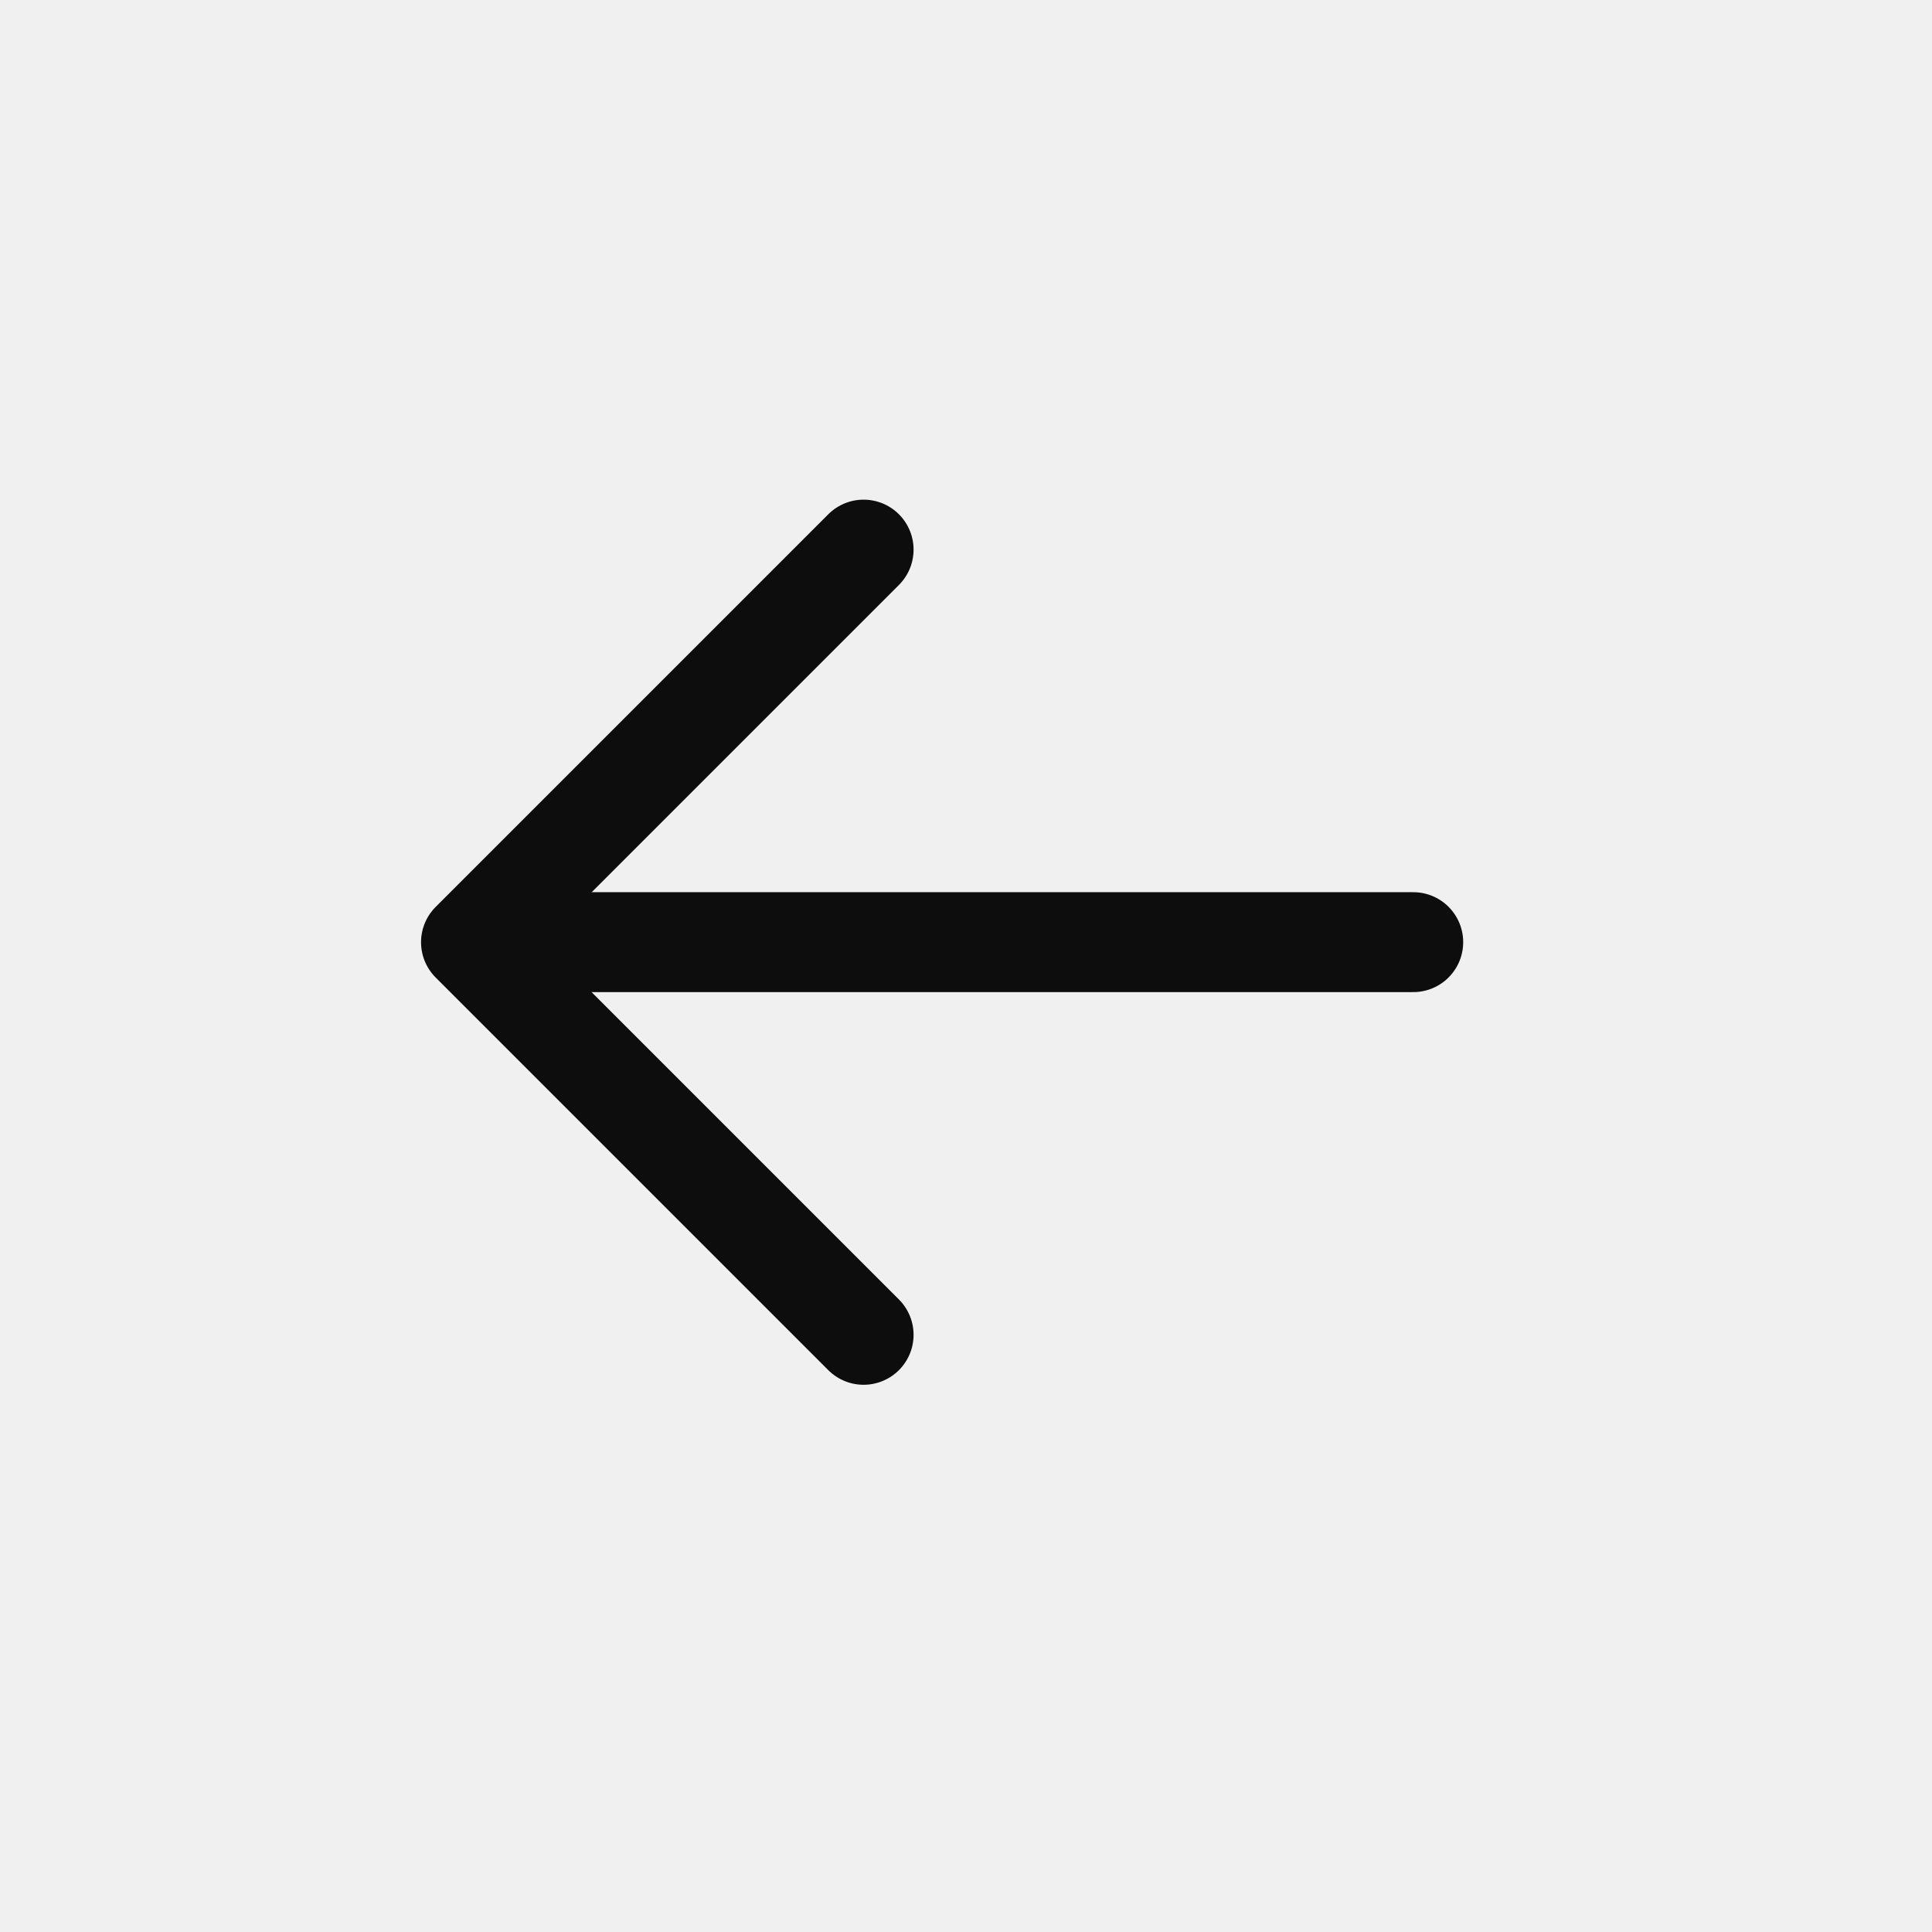
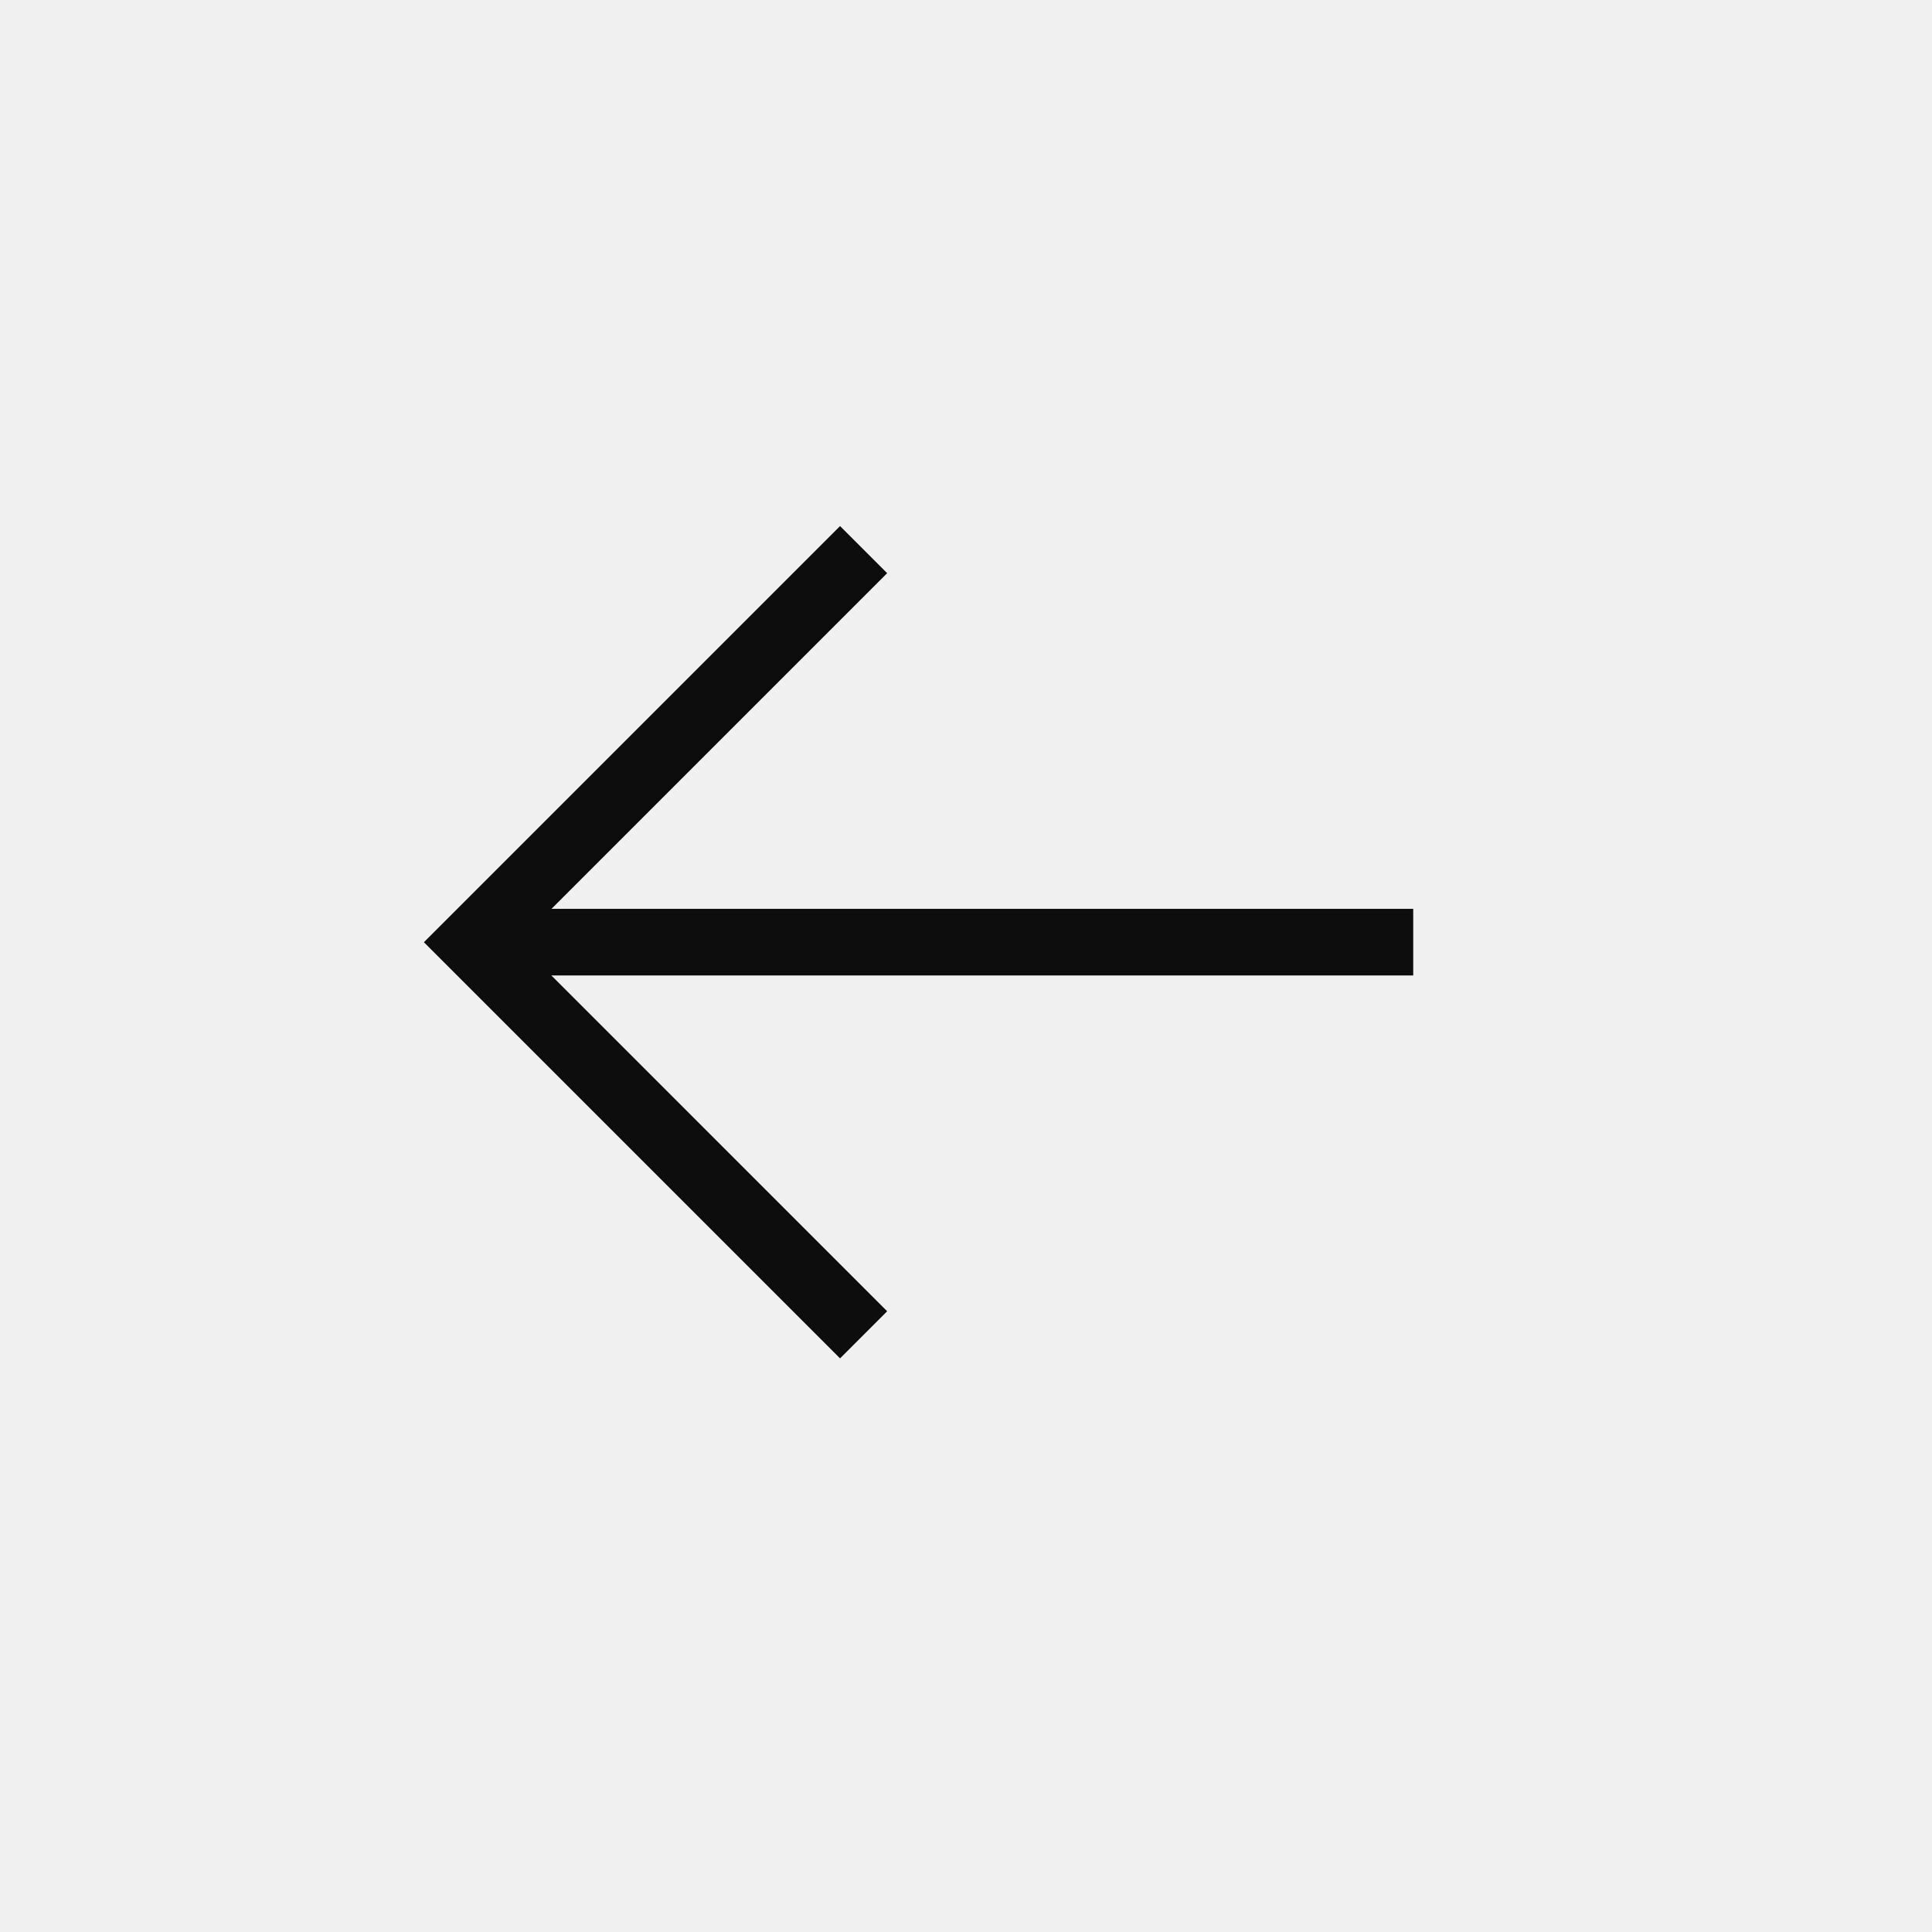
<svg xmlns="http://www.w3.org/2000/svg" width="29" height="29" viewBox="0 0 29 29" fill="none">
-   <g clip-path="url(#clip0_2612_5564)">
-     <path d="M7.66 14.142L21.213 14.142" stroke="#0D0D0D" stroke-width="1.5" stroke-linecap="round" stroke-linejoin="round" />
-     <path d="M12.963 8.25L7.07 14.143L12.963 20.036" stroke="#0D0D0D" stroke-width="1.5" stroke-linecap="round" stroke-linejoin="round" />
+   <g clipPath="url(#clip0_2612_5564)">
+     <path d="M7.66 14.142L21.213 14.142" stroke="#0D0D0D" strokeWidth="1.5" strokeLinecap="round" strokeLinejoin="round" />
+     <path d="M12.963 8.25L7.07 14.143L12.963 20.036" stroke="#0D0D0D" strokeWidth="1.5" strokeLinecap="round" strokeLinejoin="round" />
  </g>
  <defs>
    <clipPath id="clip0_2612_5564">
      <rect width="20" height="20" fill="white" transform="matrix(-0.707107 0.707107 0.707107 0.707107 14.1421 0)" />
    </clipPath>
  </defs>
</svg>
